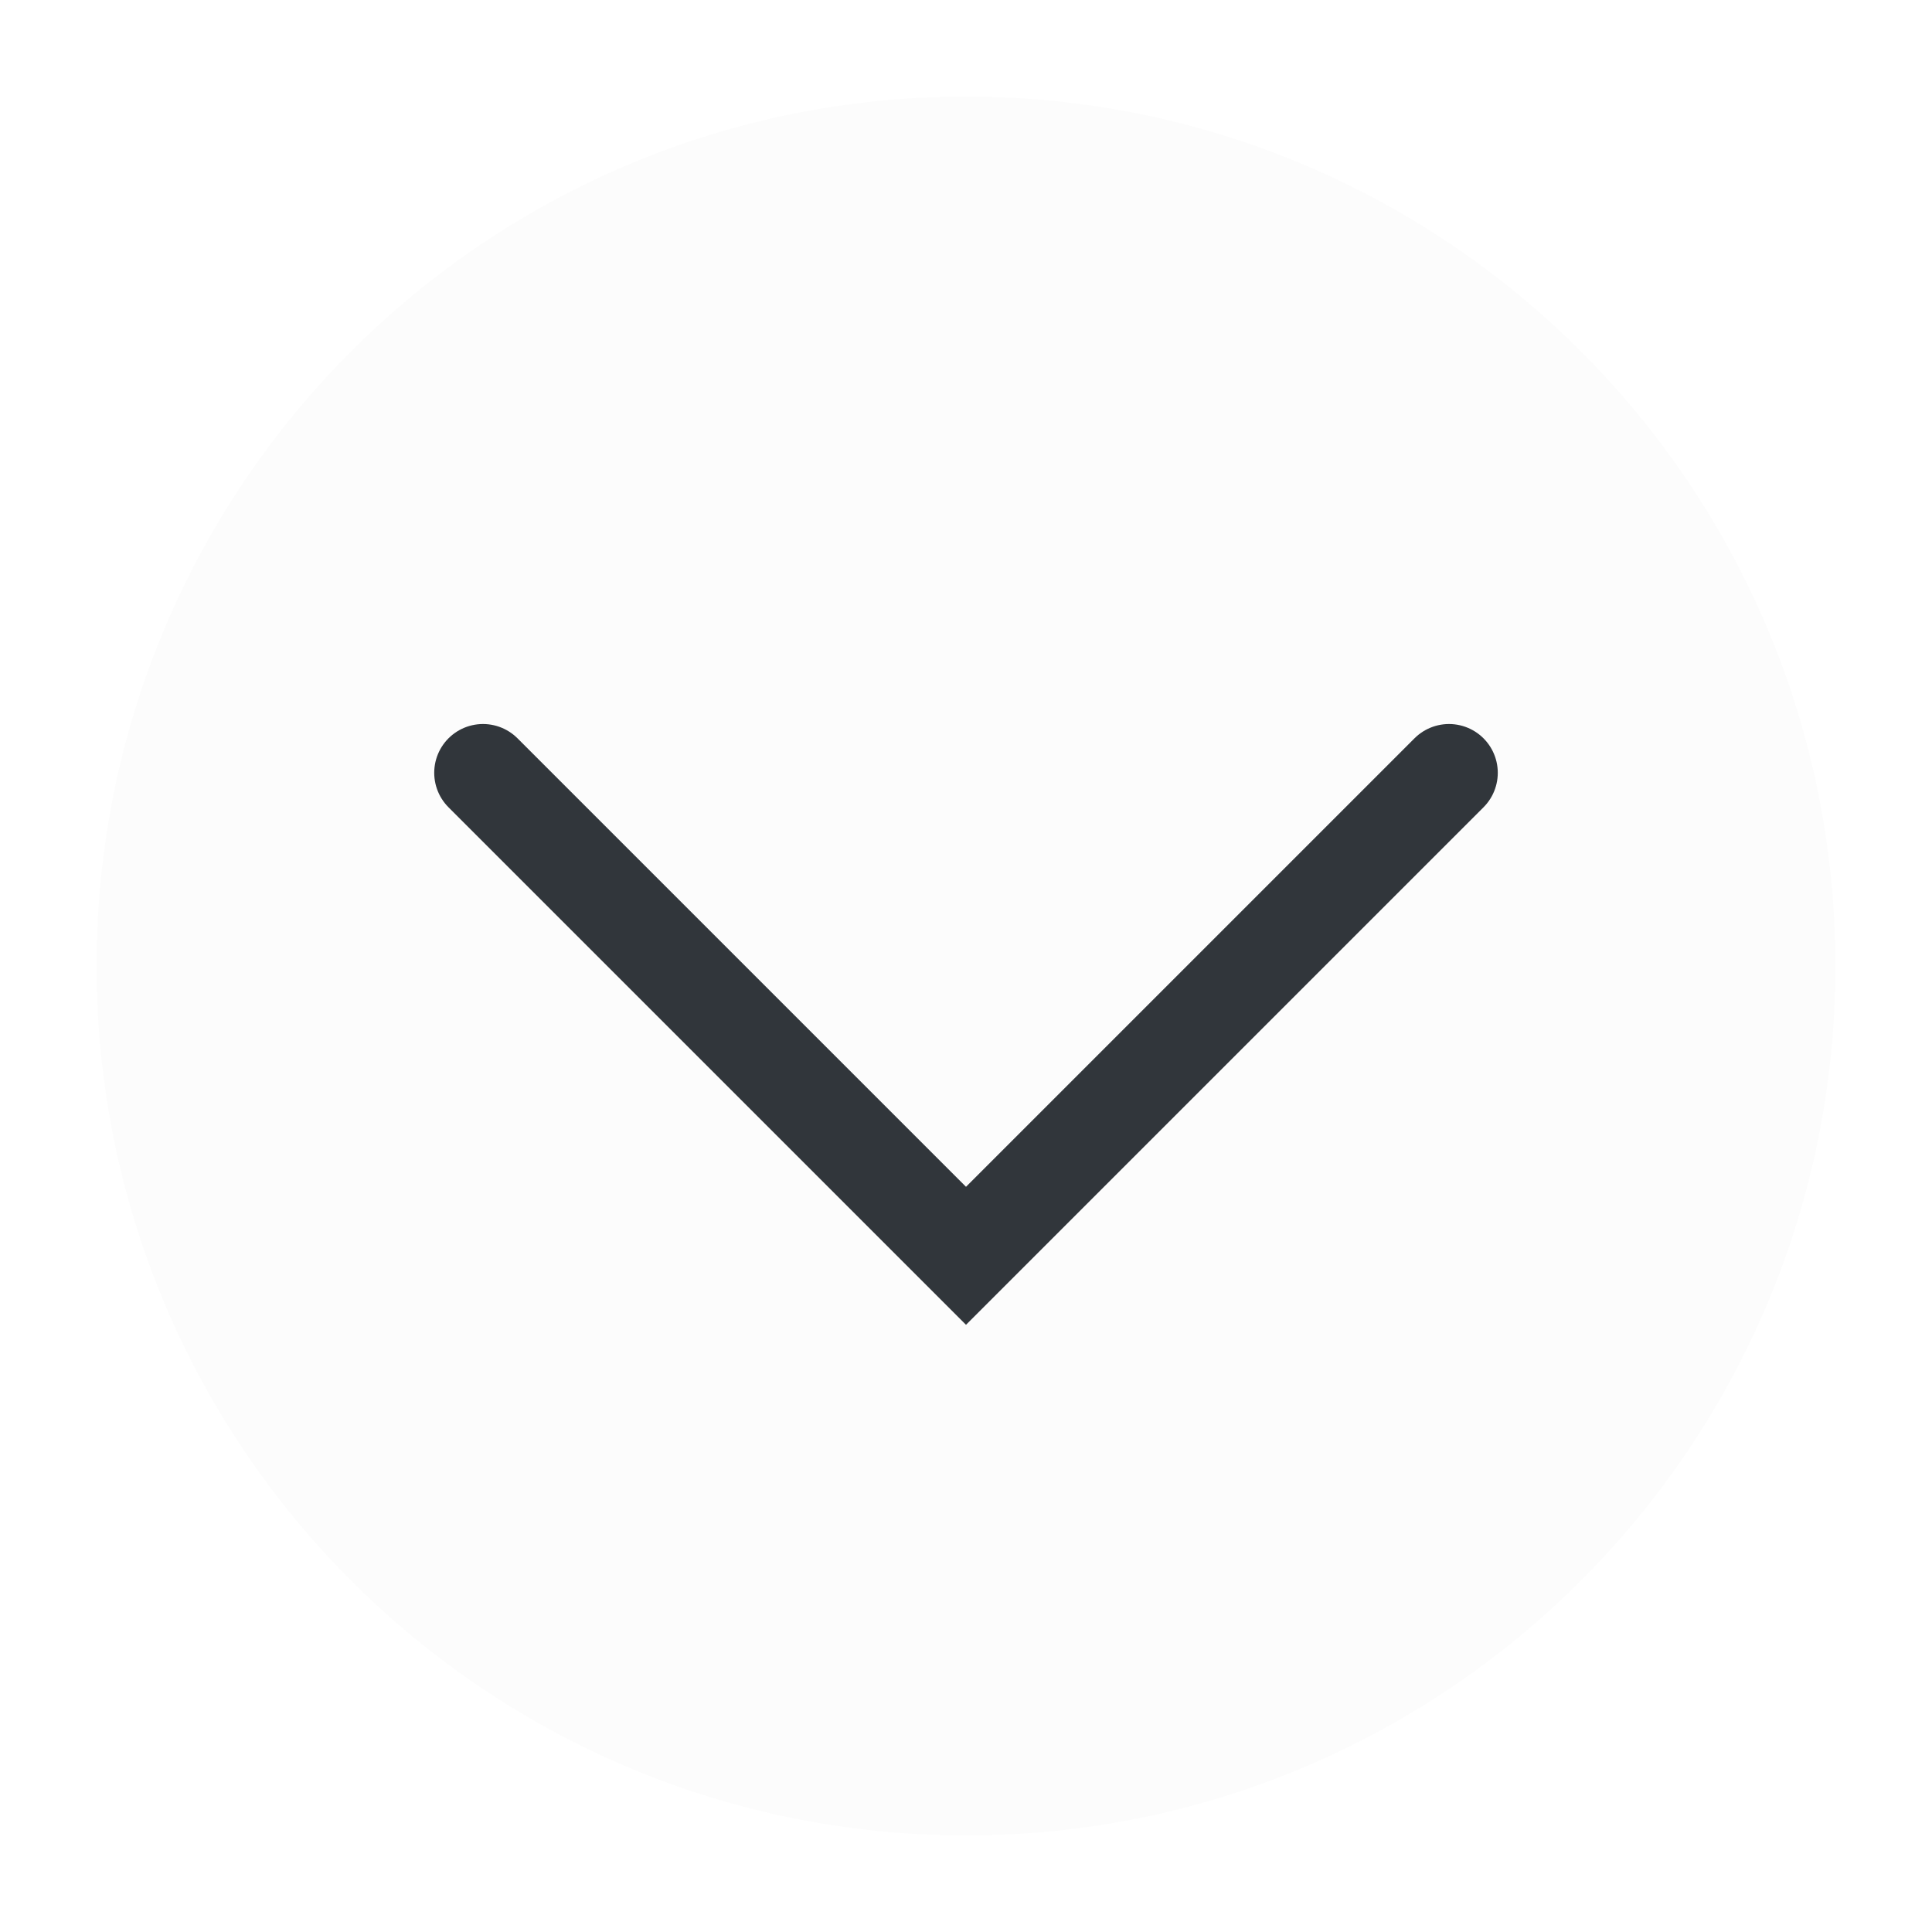
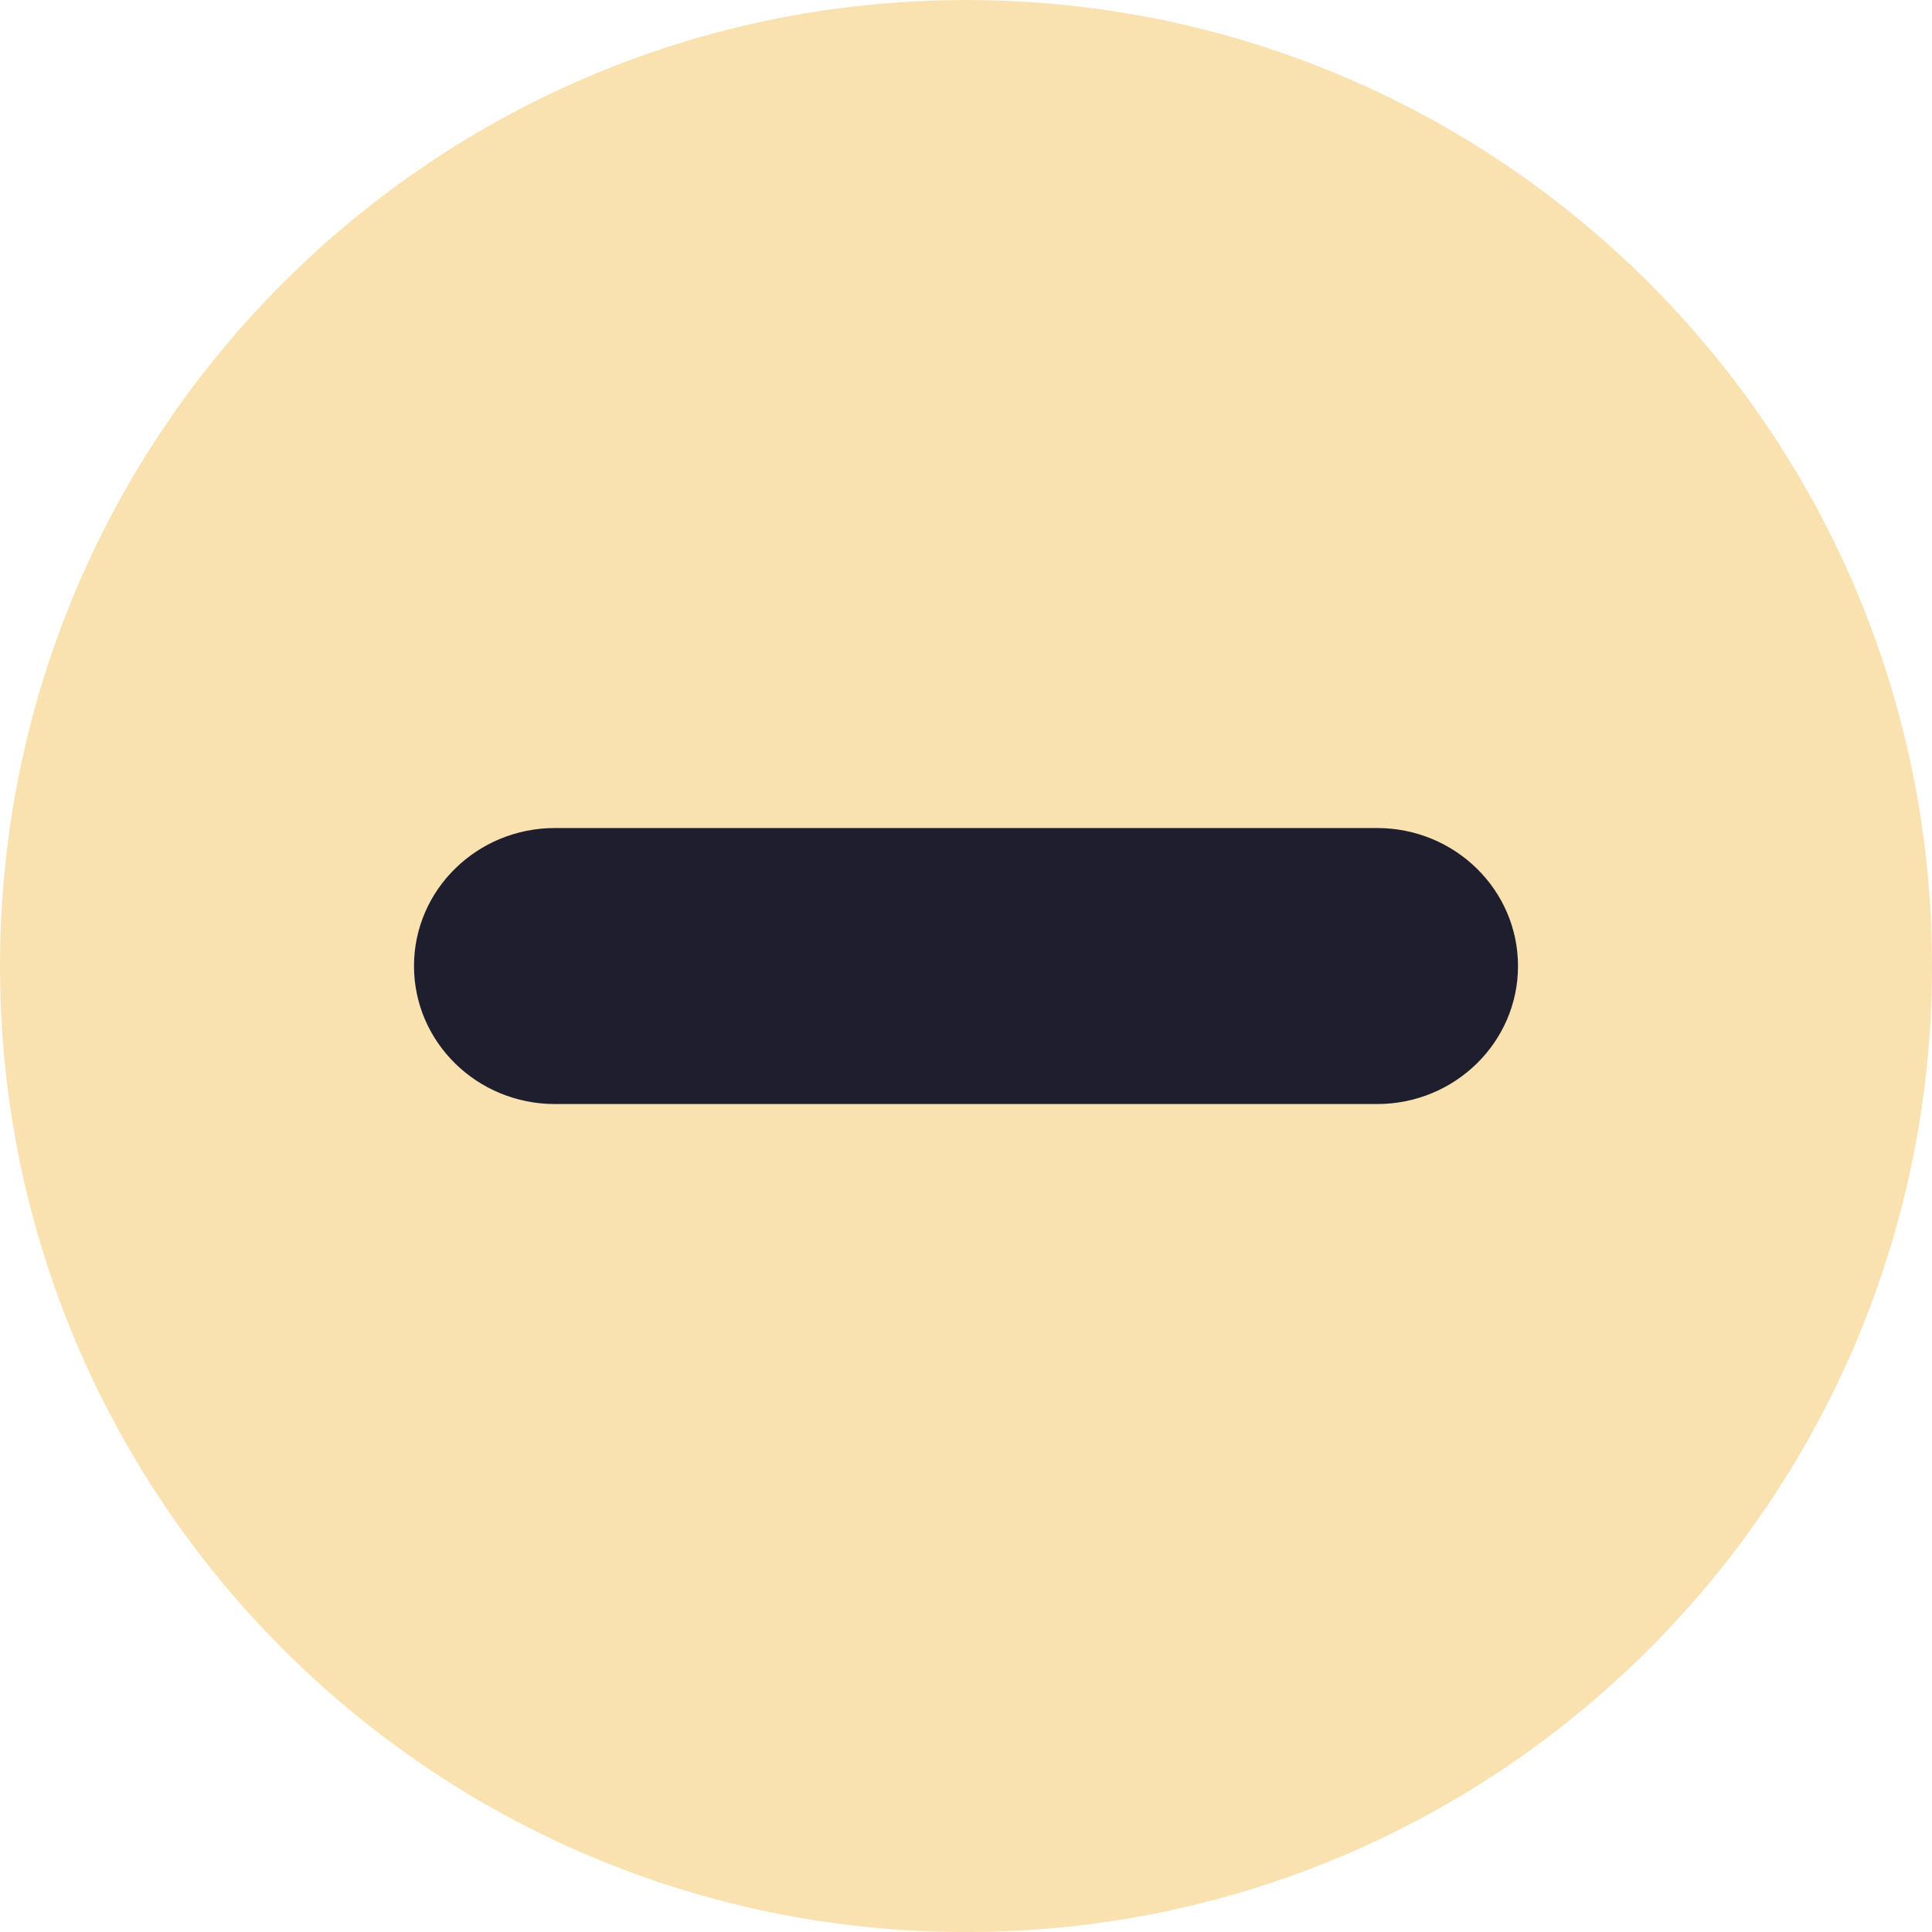
<svg xmlns="http://www.w3.org/2000/svg" viewBox="0 0 50 50" version="1.2" baseProfile="tiny">
  <defs>
</defs>
  <g fill="none" stroke="black" stroke-width="1" fill-rule="evenodd" stroke-linecap="square" stroke-linejoin="bevel">
-     <g fill="#fcfcfc" fill-opacity="1" stroke="none" transform="matrix(2.5,0,0,2.5,2.5,2.5)" font-family="Noto Sans" font-size="10" font-weight="400" font-style="normal">
-       <circle cx="9" cy="9" r="9" />
+     <g fill="#f9e2af" fill-opacity="1" stroke="none" transform="matrix(0.714286,0,0,0.714286,-64.2857,-795.371)" font-family="MesloLGL Nerd Font" font-size="10" font-weight="400" font-style="normal">
+       <circle cx="125" cy="1148.52" r="35" />
    </g>
-     <g fill="none" stroke="#31363b" stroke-opacity="1" stroke-width="1.01" stroke-linecap="round" stroke-linejoin="miter" stroke-miterlimit="2" transform="matrix(2.5,0,0,2.5,2.5,2.5)" font-family="Noto Sans" font-size="10" font-weight="400" font-style="normal">
-       <polyline fill="none" vector-effect="none" points="4,7 9,12 14,7 " />
+     <g fill="#1e1e2e" fill-opacity="1" stroke="none" transform="matrix(0.714286,0,0,0.714286,-64.2857,-795.371)" font-family="MesloLGL Nerd Font" font-size="10" font-weight="400" font-style="normal">
+       <path vector-effect="none" fill-rule="evenodd" d="M105,1148.52 C105,1145.76 107.286,1143.52 110.105,1143.52 L139.895,1143.52 C142.714,1143.52 145,1145.76 145,1148.52 C145,1151.28 142.714,1153.52 139.895,1153.52 L110.105,1153.52 C107.286,1153.52 105,1151.28 105,1148.52 " />
    </g>
-     <g fill="none" stroke="#000000" stroke-opacity="1" stroke-width="1" stroke-linecap="square" stroke-linejoin="bevel" transform="matrix(1,0,0,1,0,0)" font-family="Noto Sans" font-size="10" font-weight="400" font-style="normal">
+     <g fill="none" stroke="#000000" stroke-opacity="1" stroke-width="1" stroke-linecap="square" stroke-linejoin="bevel" transform="matrix(1,0,0,1,0,0)" font-family="MesloLGL Nerd Font" font-size="10" font-weight="400" font-style="normal">
</g>
  </g>
</svg>
